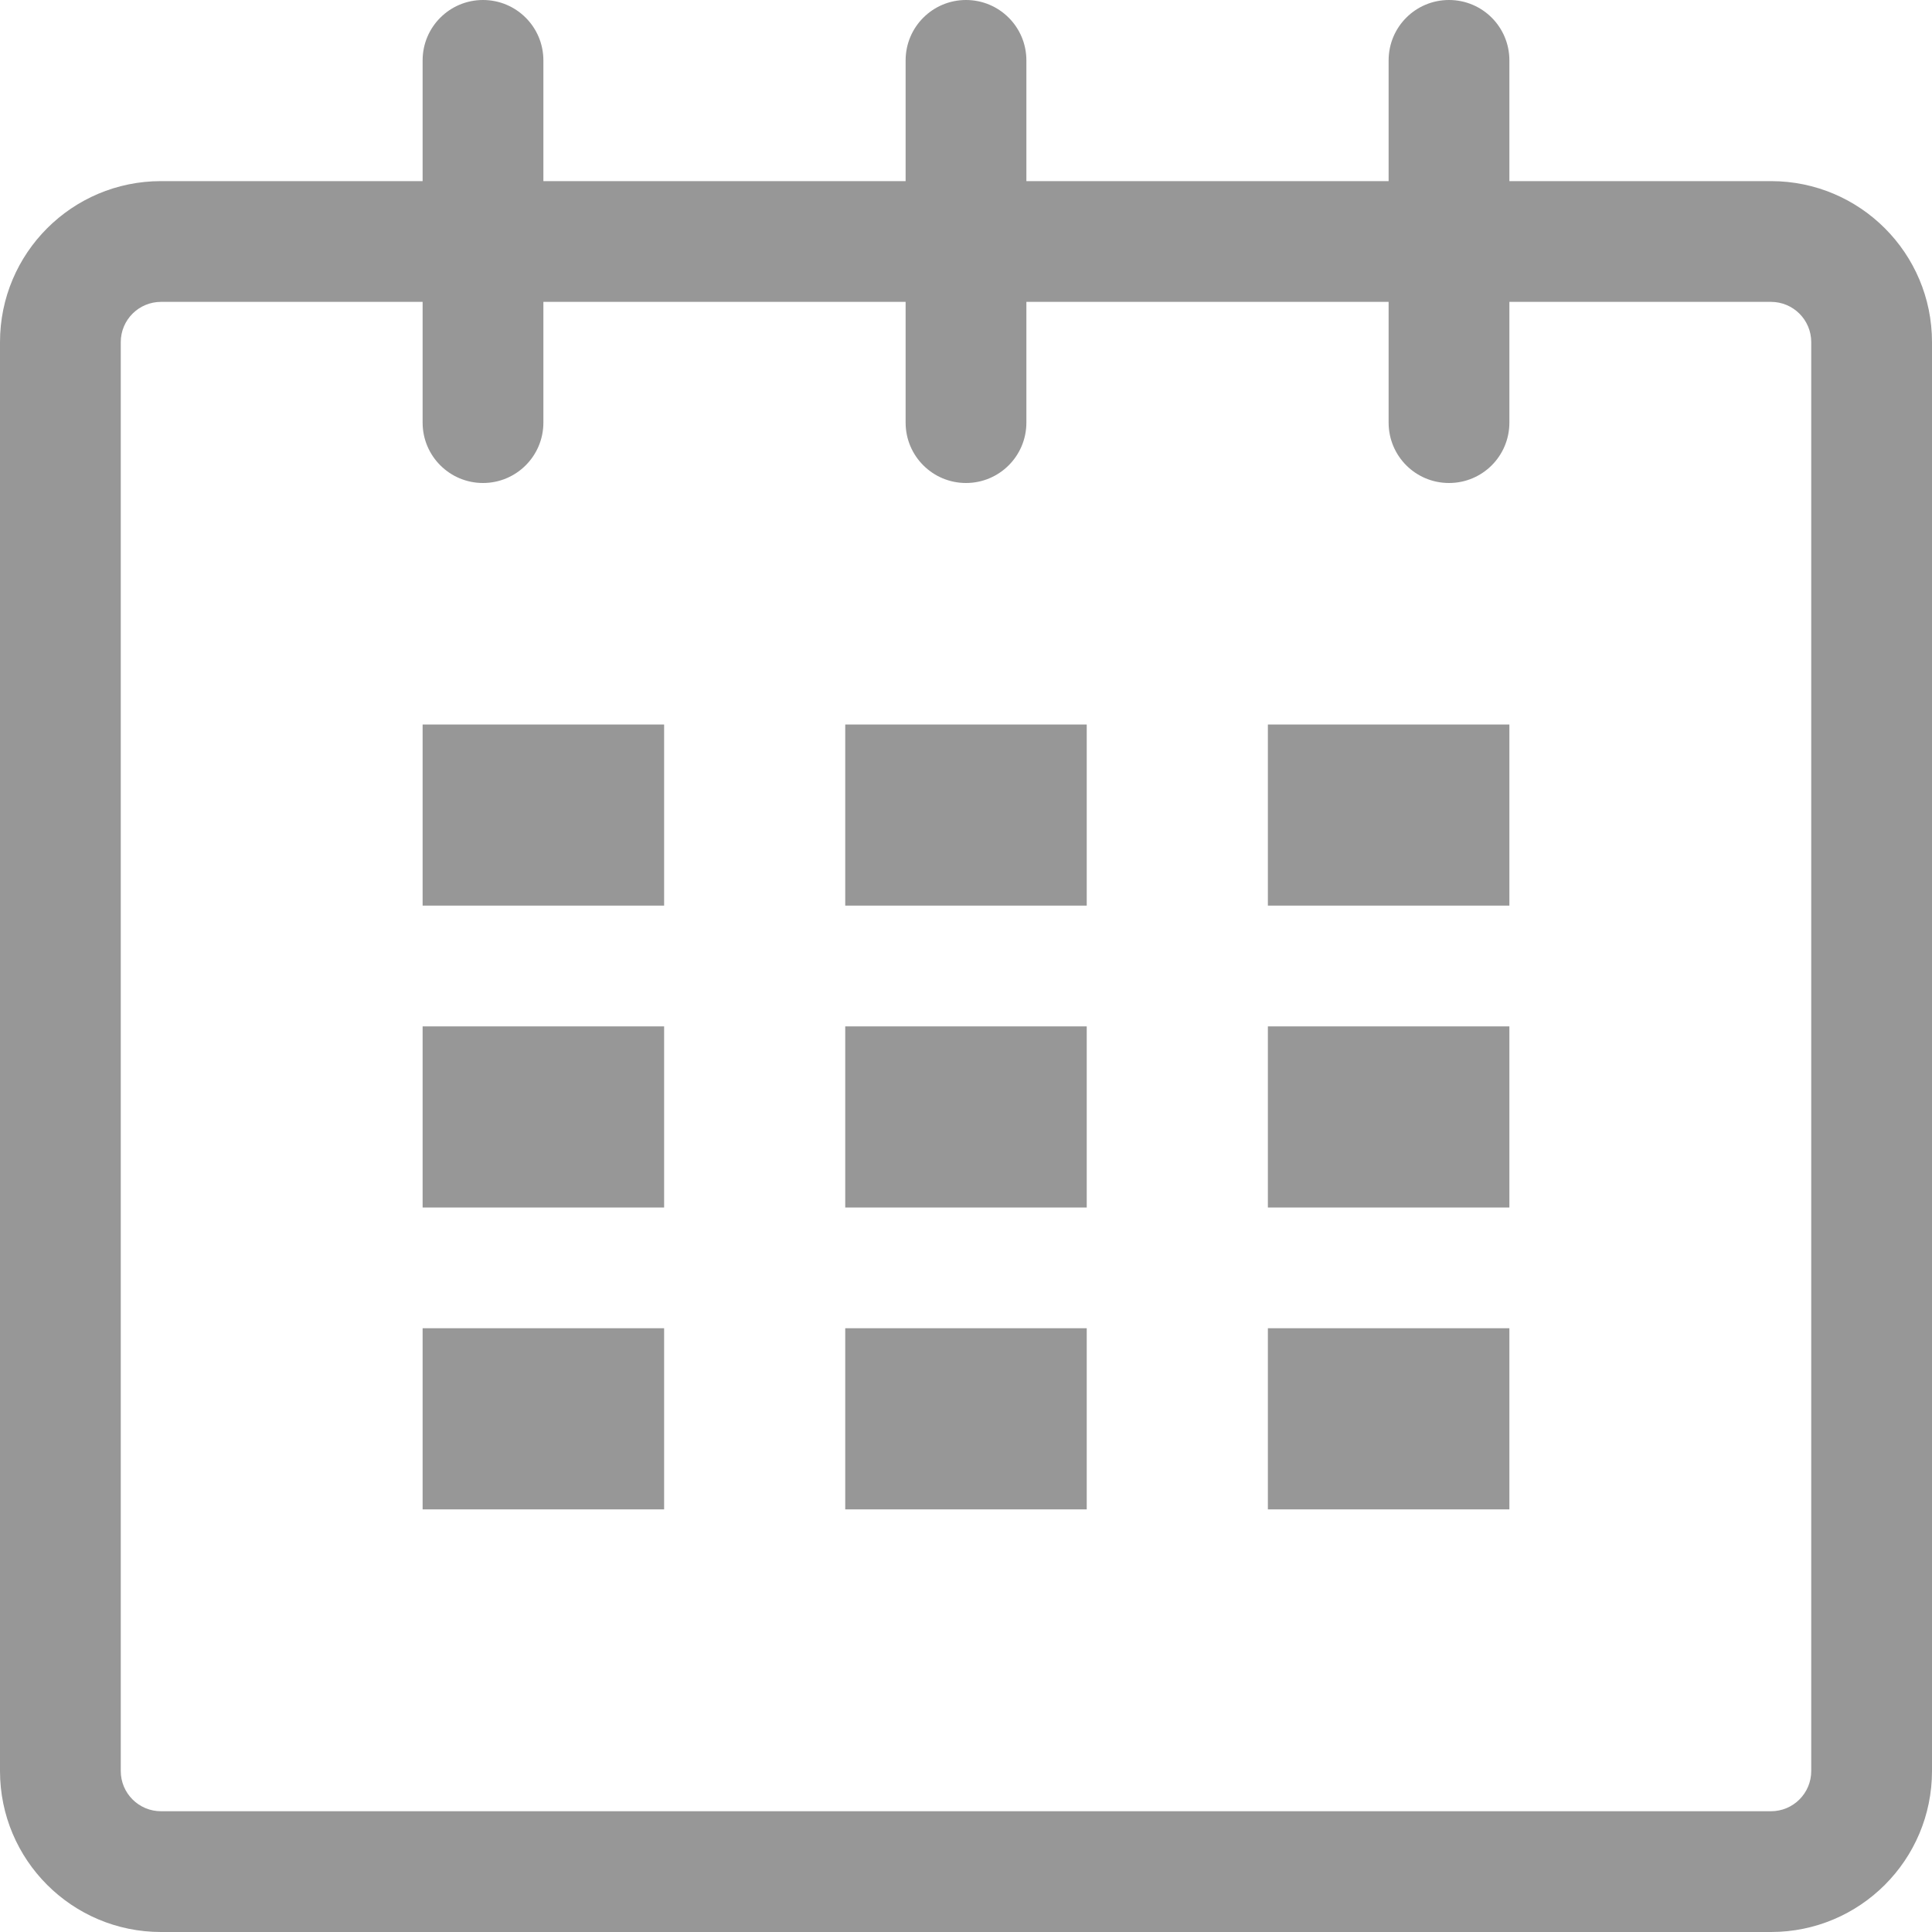
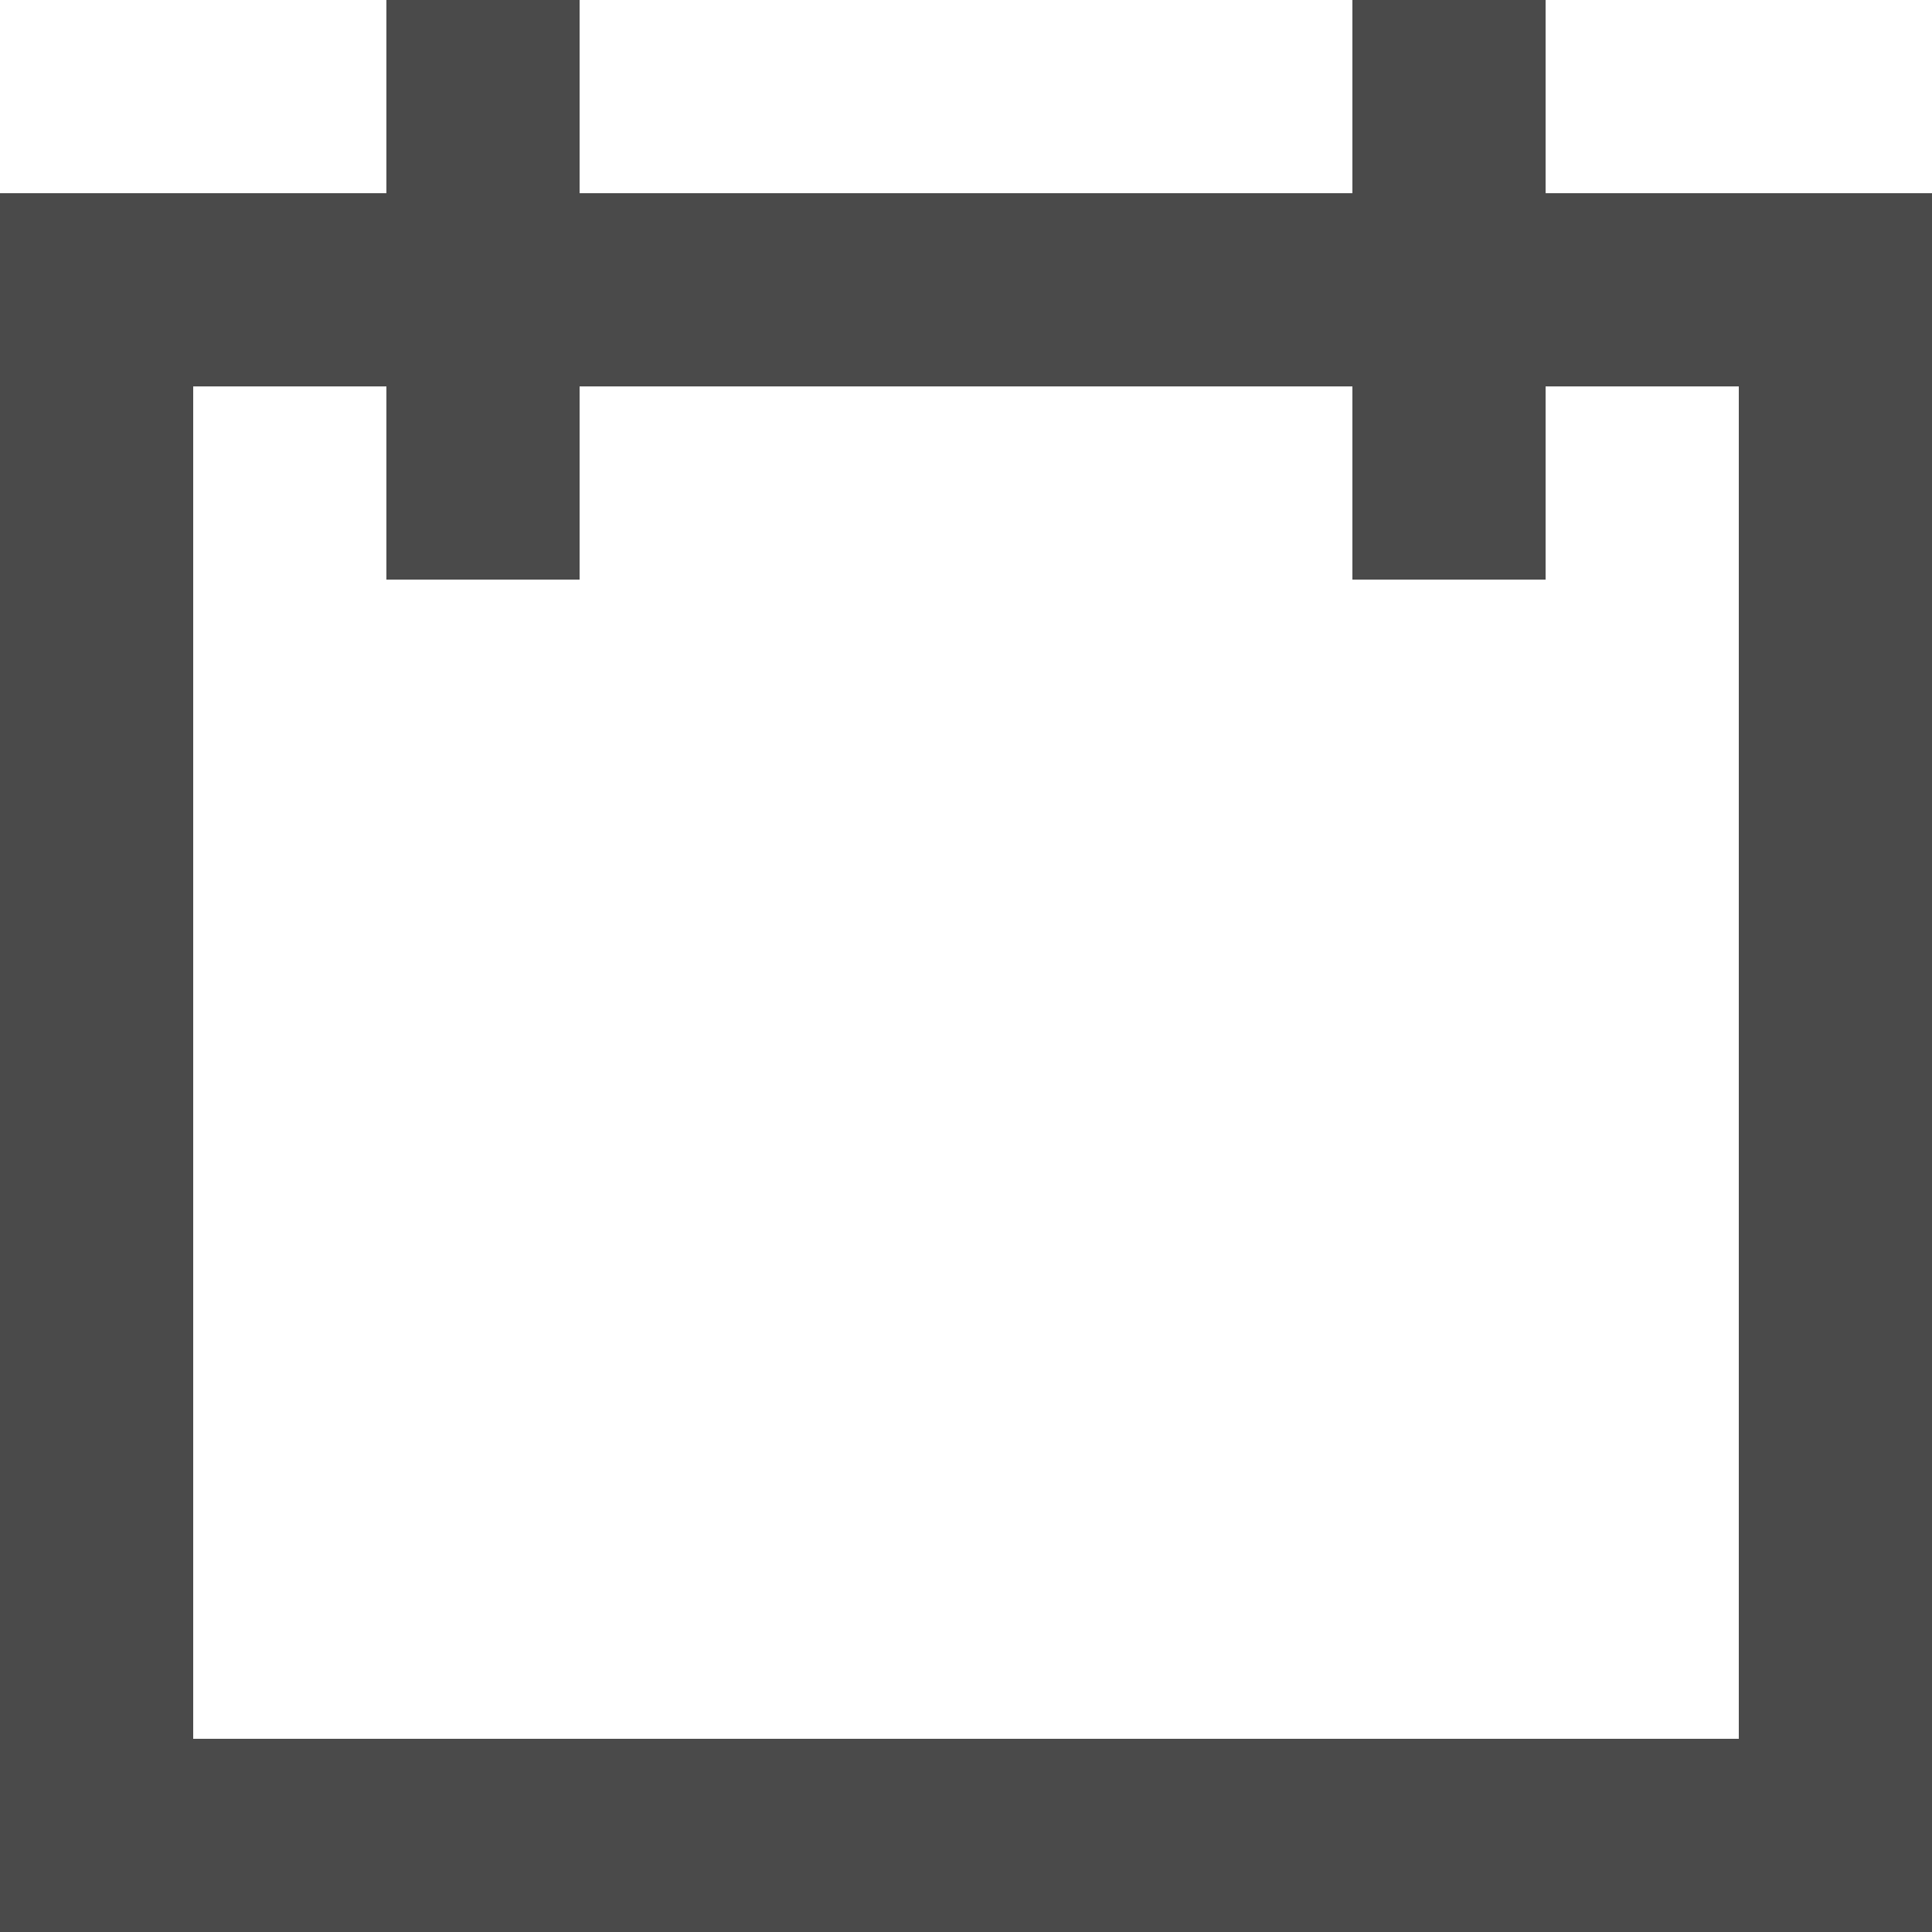
<svg xmlns="http://www.w3.org/2000/svg" width="75px" height="75px" viewBox="0 0 75 75" version="1.1">
  <defs />
-   <g id="Page-1" stroke="none" stroke-width="1" fill="none" fill-rule="evenodd">
-     <path d="M68.75,7.031 L58.594,7.031 L58.594,2.344 C58.594,1.047 57.547,0 56.25,0 C54.953,0 53.906,1.047 53.906,2.344 L53.906,7.031 L39.844,7.031 L39.844,2.344 C39.844,1.047 38.793,0 37.5,0 C36.207,0 35.156,1.047 35.156,2.344 L35.156,7.031 L21.094,7.031 L21.094,2.344 C21.094,1.047 20.043,0 18.75,0 C17.457,0 16.406,1.047 16.406,2.344 L16.406,7.031 L6.25,7.031 C2.797,7.031 0,9.828 0,13.281 L0,68.75 C0,72.203 2.797,75 6.25,75 L68.75,75 C72.203,75 75,72.203 75,68.75 L75,13.281 C75,9.828 72.203,7.031 68.75,7.031 L68.75,7.031 Z M70.312,68.75 C70.312,69.613 69.613,70.312 68.75,70.312 L6.25,70.312 C5.387,70.312 4.688,69.613 4.688,68.75 L4.688,13.281 C4.688,12.418 5.387,11.719 6.25,11.719 L16.406,11.719 L16.406,16.406 C16.406,17.703 17.457,18.75 18.75,18.75 C20.043,18.75 21.094,17.703 21.094,16.406 L21.094,11.719 L35.156,11.719 L35.156,16.406 C35.156,17.703 36.207,18.75 37.5,18.75 C38.793,18.75 39.844,17.703 39.844,16.406 L39.844,11.719 L53.906,11.719 L53.906,16.406 C53.906,17.703 54.953,18.75 56.25,18.75 C57.547,18.75 58.594,17.703 58.594,16.406 L58.594,11.719 L68.75,11.719 C69.613,11.719 70.312,12.418 70.312,13.281 L70.312,68.75 Z M16.406,28.125 L25.781,28.125 L25.781,35.156 L16.406,35.156 L16.406,28.125 Z M16.406,39.844 L25.781,39.844 L25.781,46.875 L16.406,46.875 L16.406,39.844 Z M16.406,51.562 L25.781,51.562 L25.781,58.593 L16.406,58.593 L16.406,51.562 Z M32.812,51.562 L42.187,51.562 L42.187,58.593 L32.812,58.593 L32.812,51.562 Z M32.812,39.844 L42.187,39.844 L42.187,46.875 L32.812,46.875 L32.812,39.844 Z M32.812,28.125 L42.187,28.125 L42.187,35.156 L32.812,35.156 L32.812,28.125 Z M49.219,51.562 L58.594,51.562 L58.594,58.593 L49.219,58.593 L49.219,51.562 Z M49.219,39.844 L58.594,39.844 L58.594,46.875 L49.219,46.875 L49.219,39.844 Z M49.219,28.125 L58.594,28.125 L58.594,35.156 L49.219,35.156 L49.219,28.125 Z" id="Fill-1" fill="#979797" />
+   <g id="Welcome" stroke="none" stroke-width="1" fill="none" fill-rule="evenodd">
+     <g id="icon-date-primary" fill="#4A4A4A">
+       <g id="Imported-Layers">
+         <g id="Page-1">
+           <path d="M75,7.5 L60,7.5 L60,0 L52.5,0 L52.5,7.5 L22.5,7.5 L22.5,0 L15,0 L15,7.5 L0,7.5 L0,75 L75,75 L75,7.5 L75,7.5 Z M67.5,67.5 L7.5,67.5 L7.5,15 L15,15 L15,22.5 L22.5,22.5 L22.5,15 L52.5,15 L52.5,22.5 L60,22.5 L60,15 L67.5,15 L67.5,67.5 L67.5,67.5 Z" id="Imported-Layers" />
+         </g>
+       </g>
+     </g>
  </g>
</svg>
